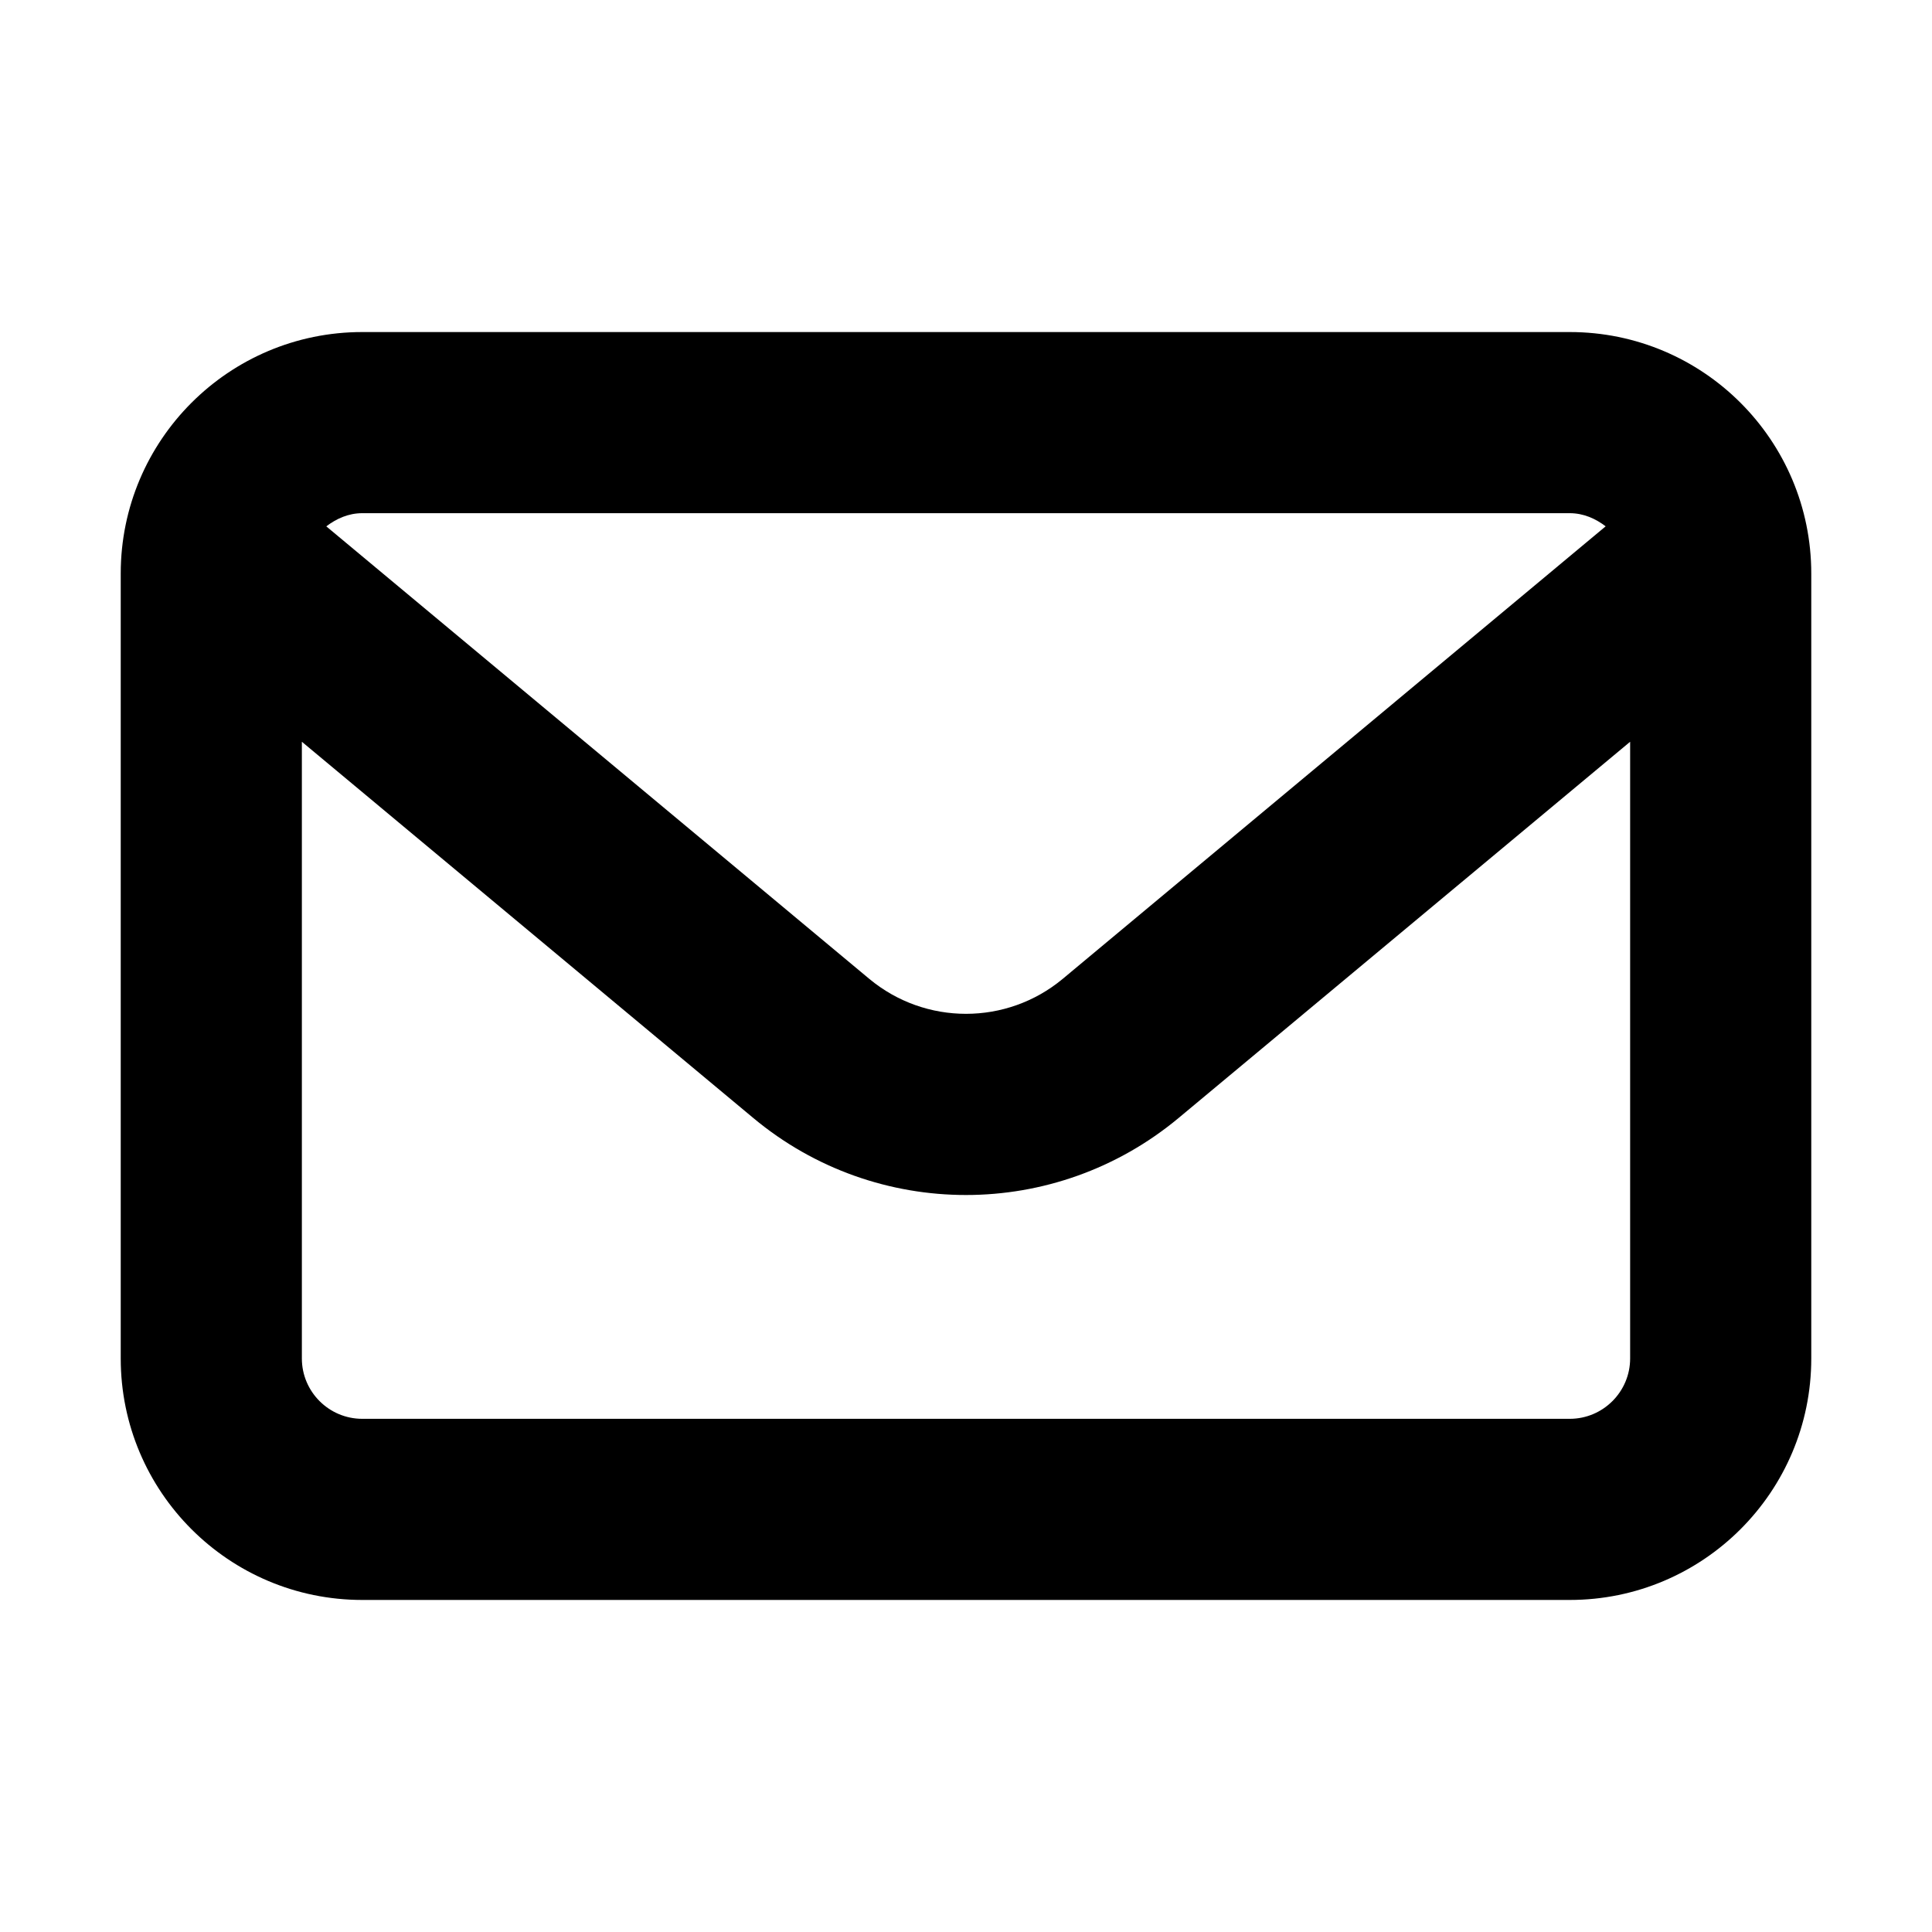
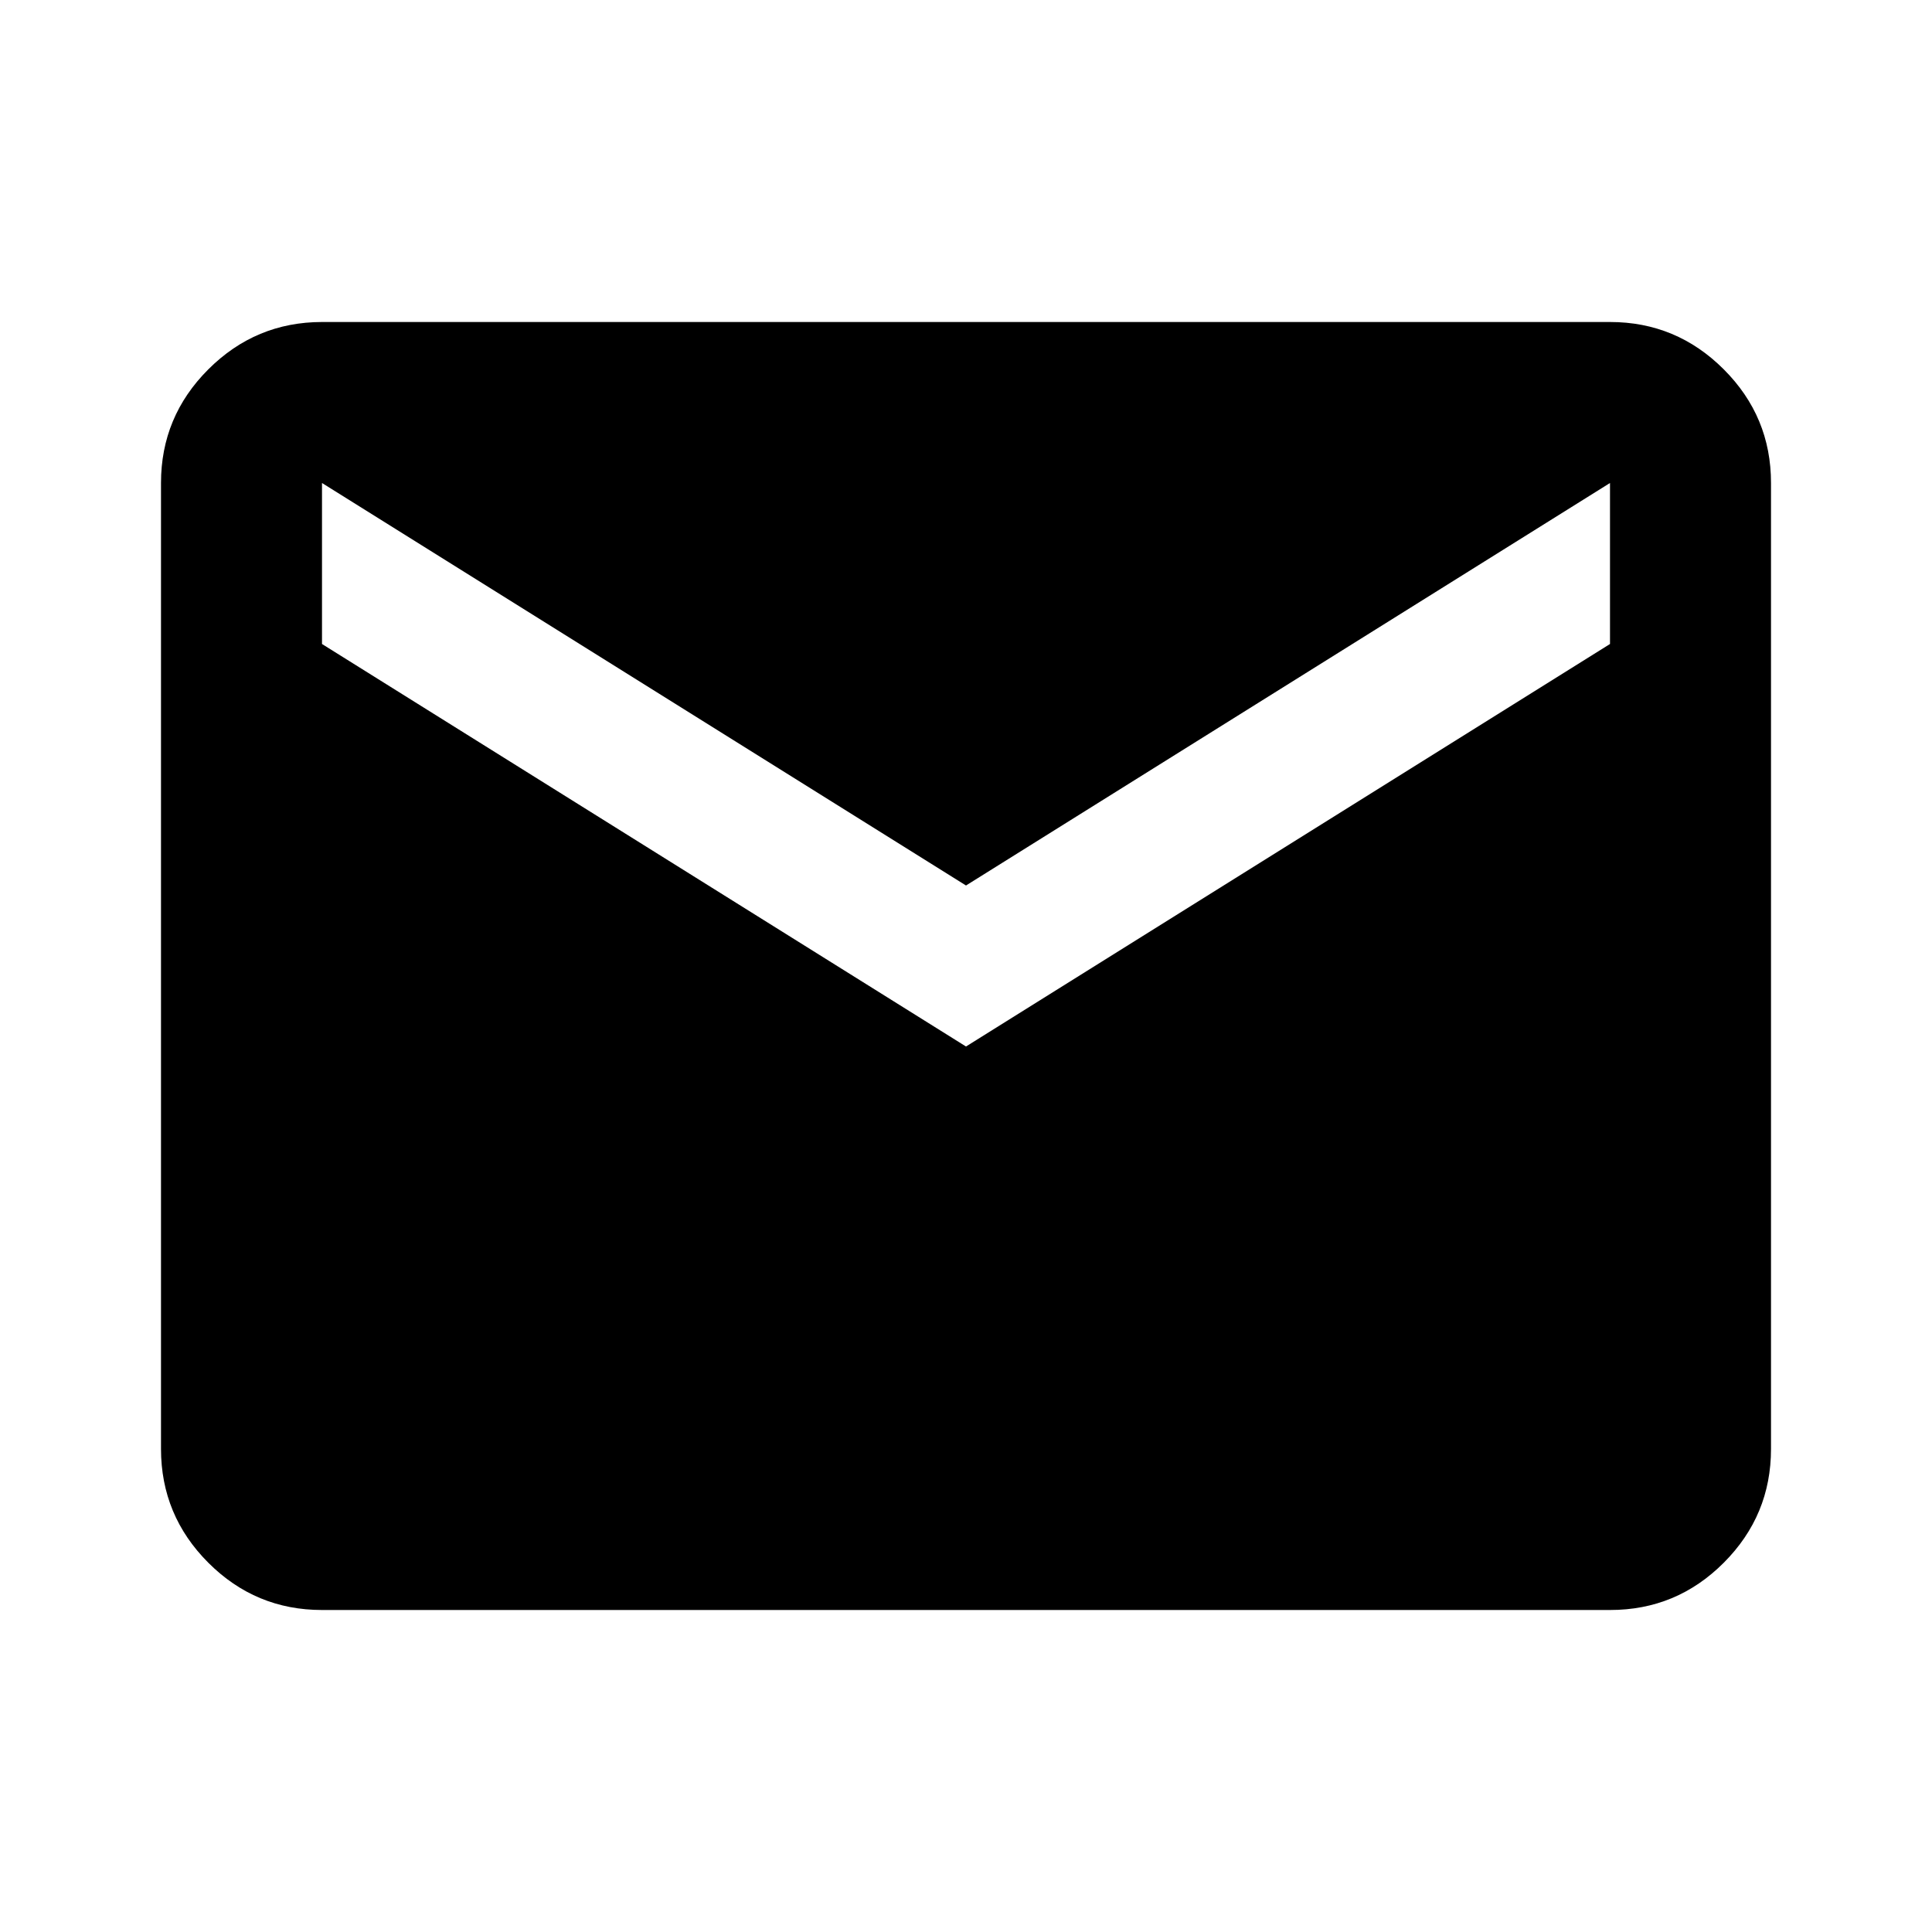
- <svg xmlns="http://www.w3.org/2000/svg" width="45" height="45" viewBox="0 0 45 45" fill="none">
-   <path d="M36.562 7.734H8.438C5.331 7.734 2.812 10.253 2.812 13.359V31.641C2.812 34.747 5.331 37.266 8.438 37.266H36.562C39.669 37.266 42.188 34.747 42.188 31.641V13.359C42.188 10.253 39.669 7.734 36.562 7.734ZM36.562 11.953C36.882 11.953 37.163 12.079 37.399 12.259L24.751 22.801C23.446 23.885 21.554 23.885 20.249 22.801L7.6 12.26C7.837 12.079 8.118 11.953 8.438 11.953H36.562ZM36.562 33.047H8.438C7.662 33.047 7.031 32.416 7.031 31.641V17.277L17.549 26.043C18.983 27.238 20.742 27.834 22.5 27.834C24.258 27.834 26.016 27.235 27.452 26.04L37.969 17.277V31.641C37.969 32.416 37.338 33.047 36.562 33.047Z" fill="black" />
+ <svg xmlns="http://www.w3.org/2000/svg" width="48" height="48" viewBox="0 0 48 48" fill="none">
+   <path d="M8 40C6.9 40 5.959 39.609 5.176 38.826C4.393 38.043 4.001 37.101 4 36V12C4 10.9 4.392 9.959 5.176 9.176C5.96 8.393 6.901 8.001 8 8H40C41.1 8 42.042 8.392 42.826 9.176C43.61 9.96 44.001 10.901 44 12V36C44 37.1 43.609 38.042 42.826 38.826C42.043 39.61 41.101 40.001 40 40H8ZM24 26L40 16V12L24 22L8 12V16L24 26Z" fill="black" />
</svg>
